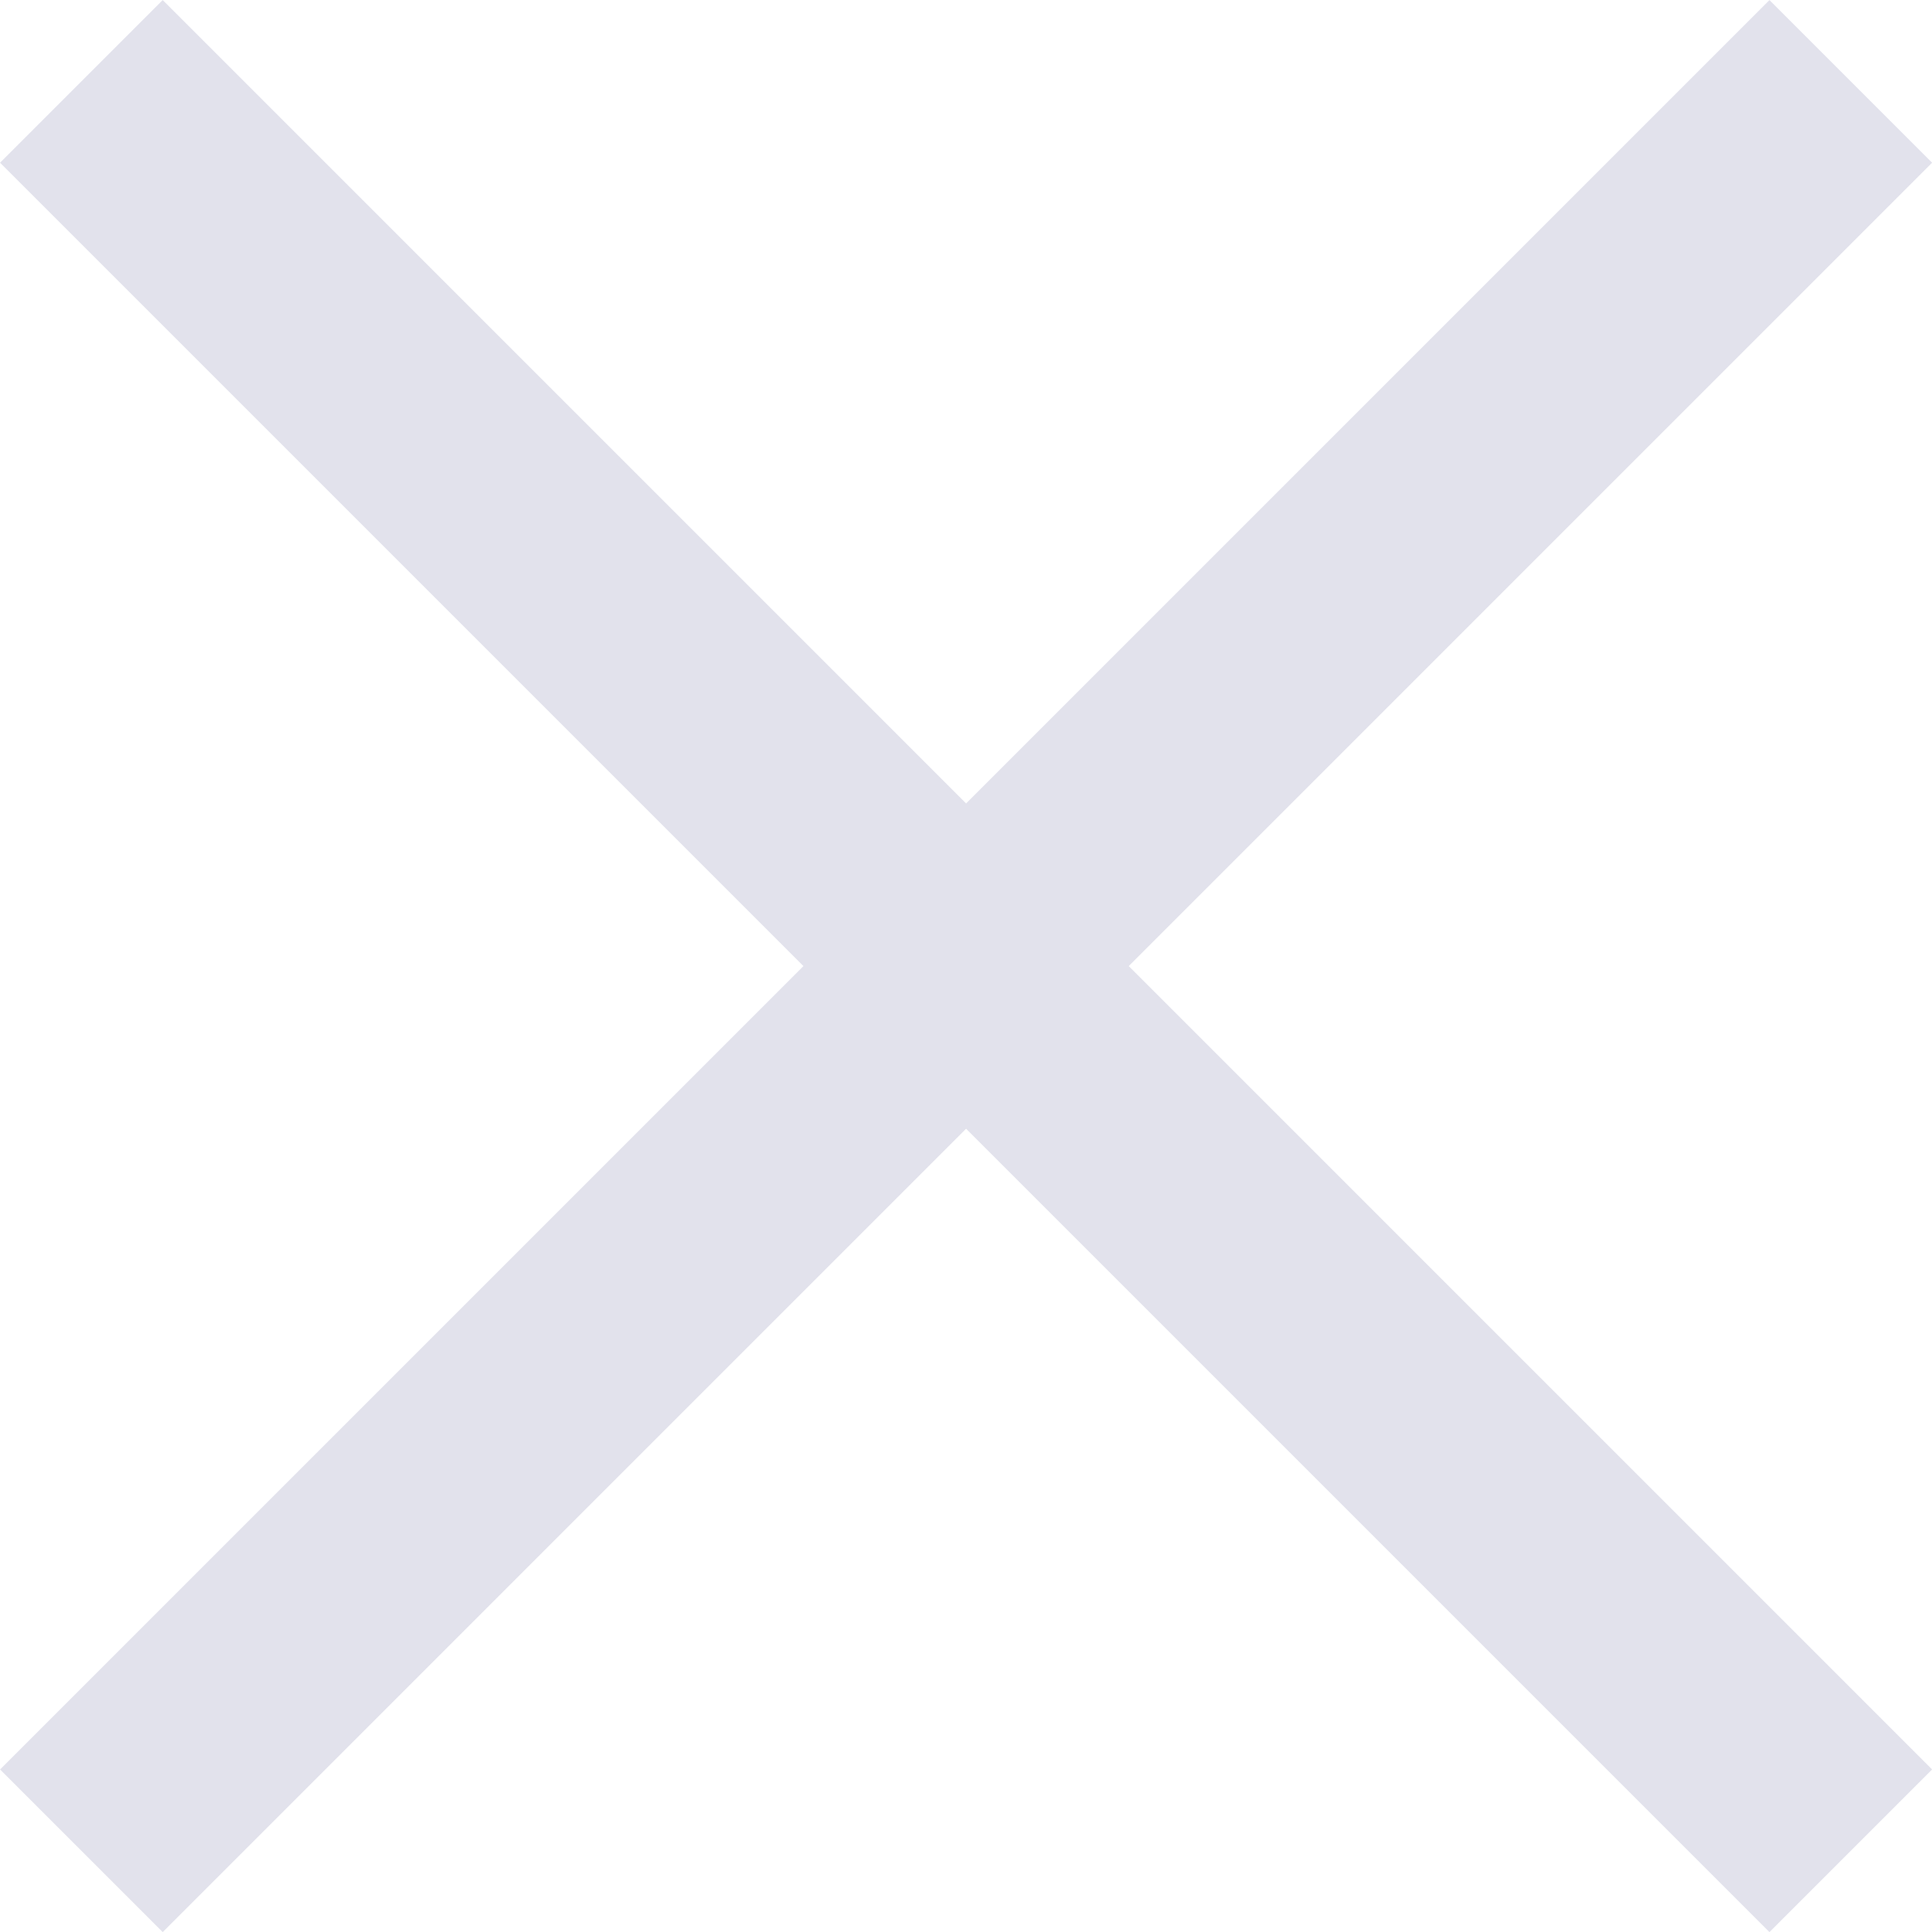
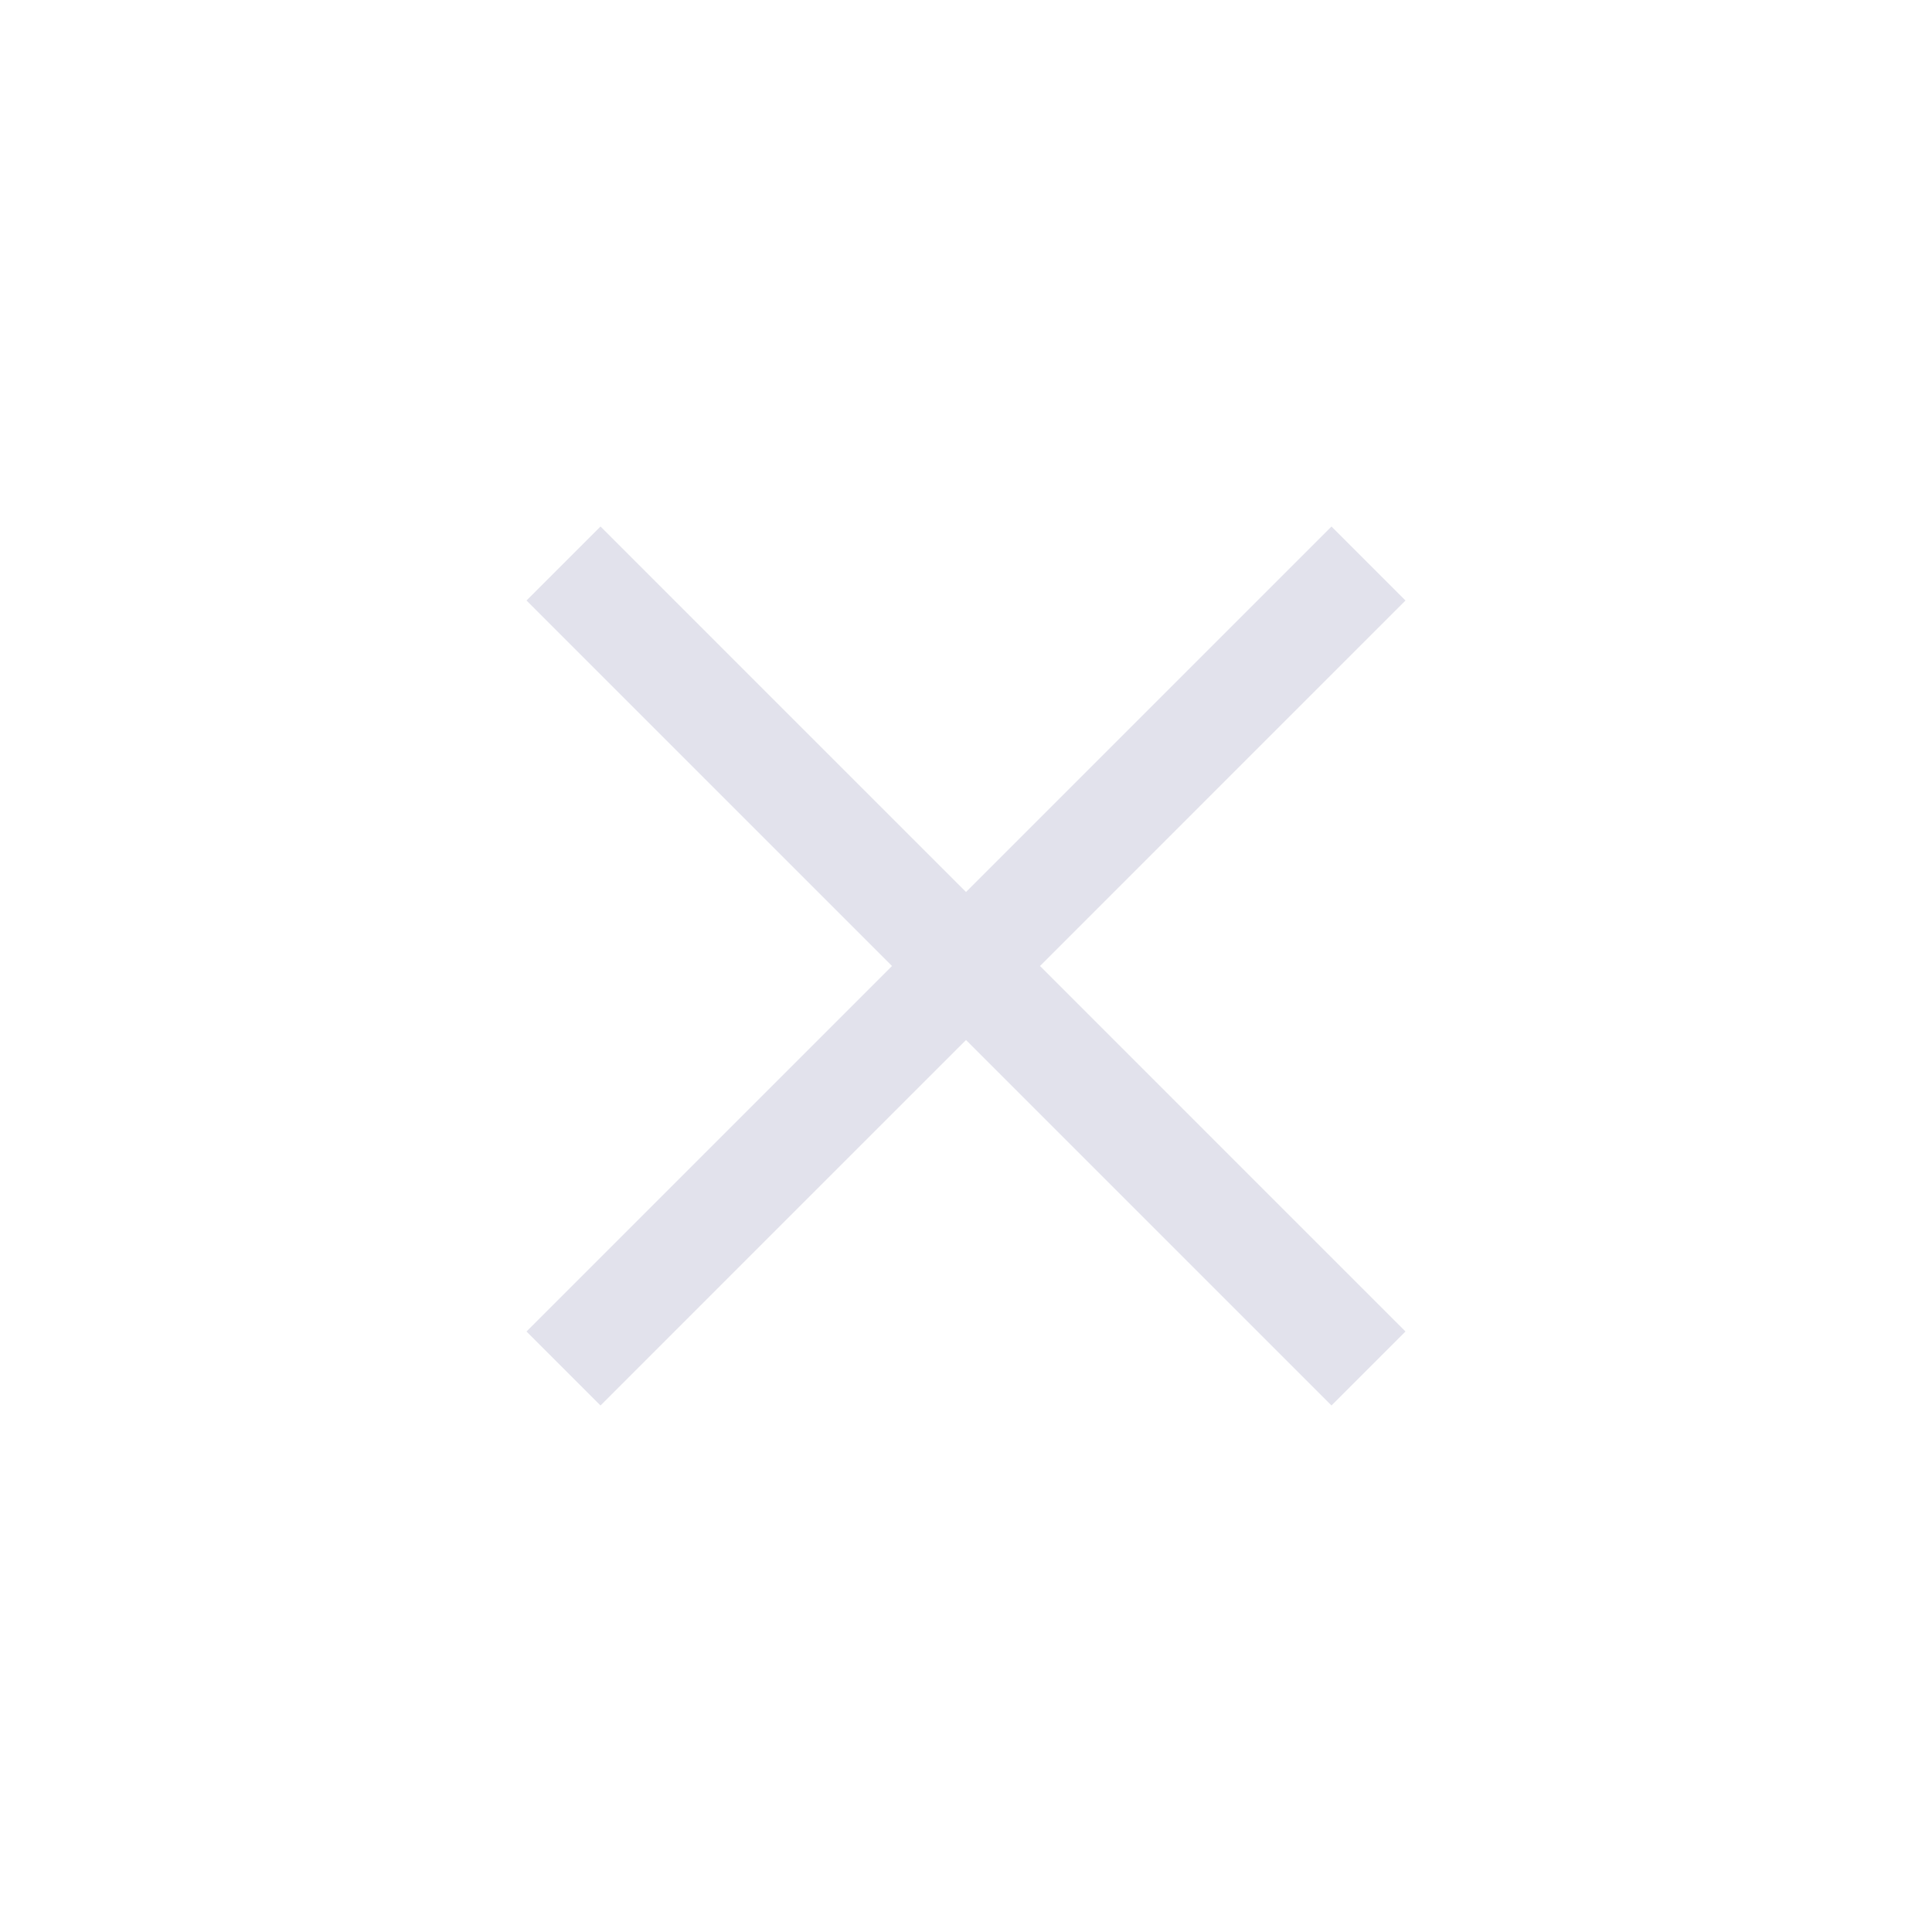
- <svg xmlns="http://www.w3.org/2000/svg" preserveAspectRatio="none" overflow="visible" style="display: block;" width="10.919" height="10.919" viewBox="0 0 10.919 10.919" fill="none">
-   <path id="Icon" d="M10.46 0.46L0.46 10.46M0.46 0.46L10.46 10.46" stroke="#E2E2EC" stroke-width="1.3" stroke-linejoin="round" />
+ <svg xmlns="http://www.w3.org/2000/svg" preserveAspectRatio="none" overflow="visible" style="display: block;" width="24" height="24" viewBox="0 0 24 24" fill="none">
+   <g id="Medium / General / X">
+     <path id="Icon" d="M17 7L7 17M7 7L17 17" stroke="#E2E2EC" stroke-width="1.3" stroke-linejoin="round" />
+   </g>
</svg>
